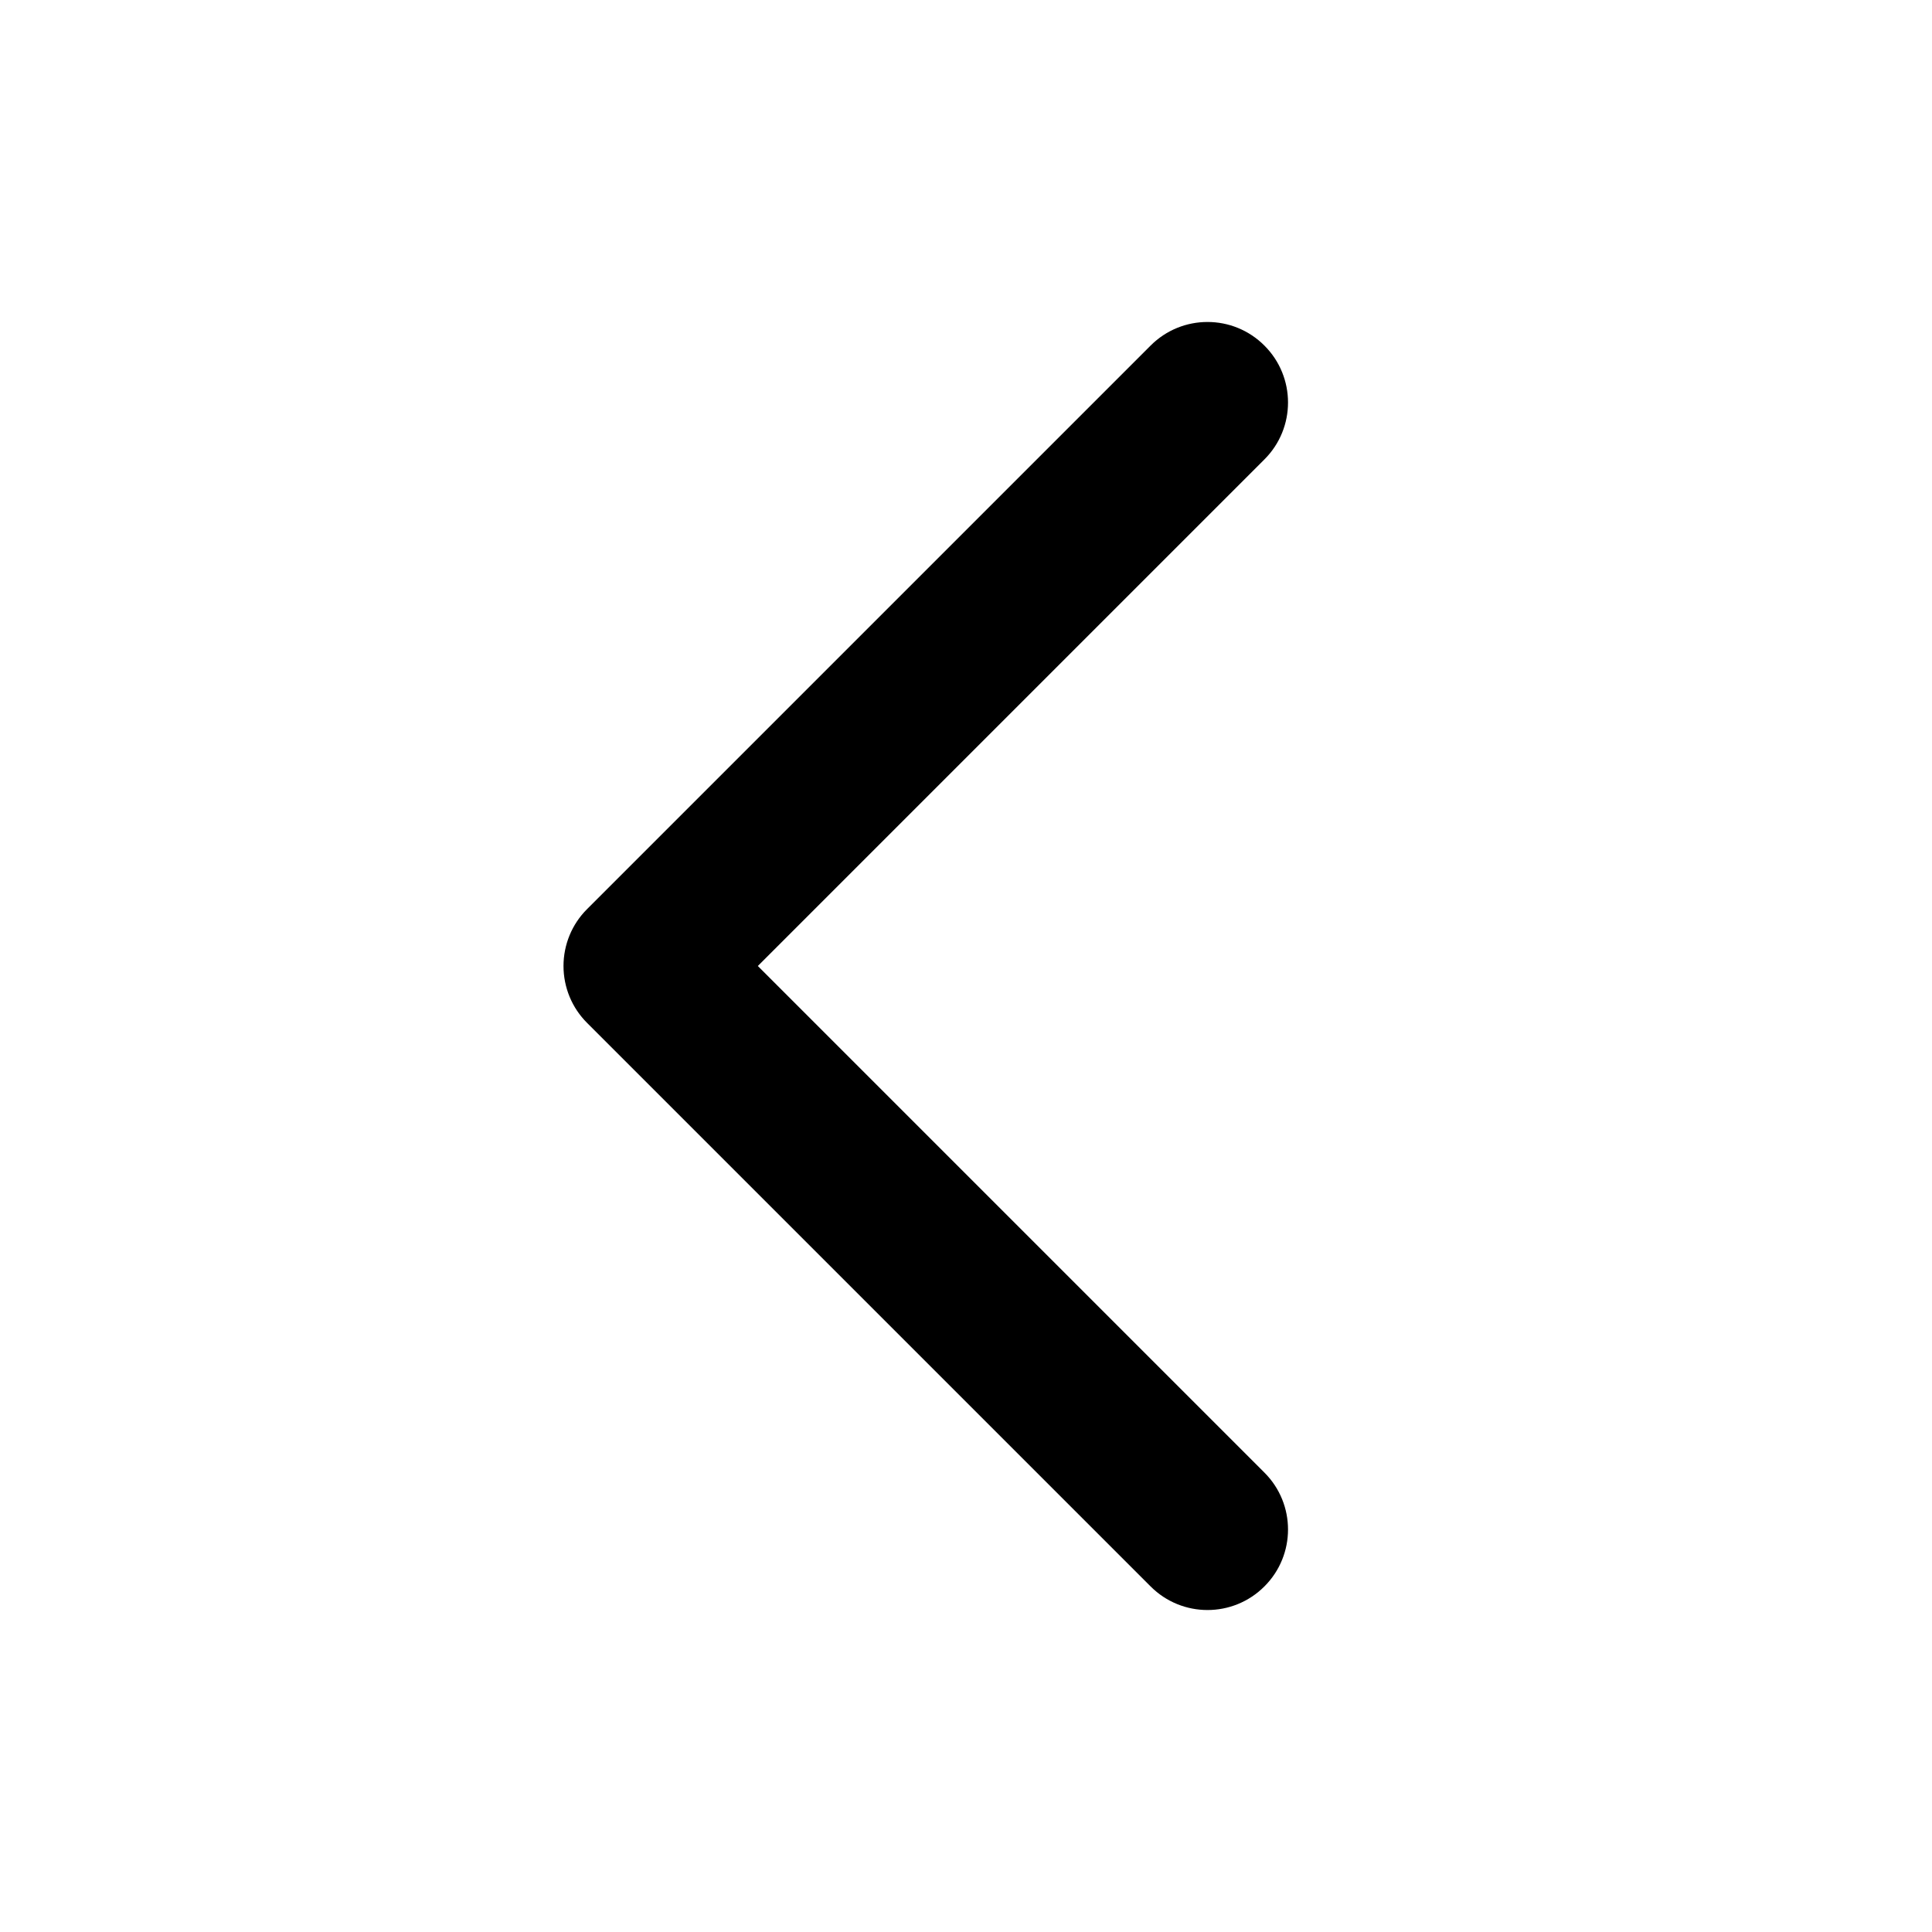
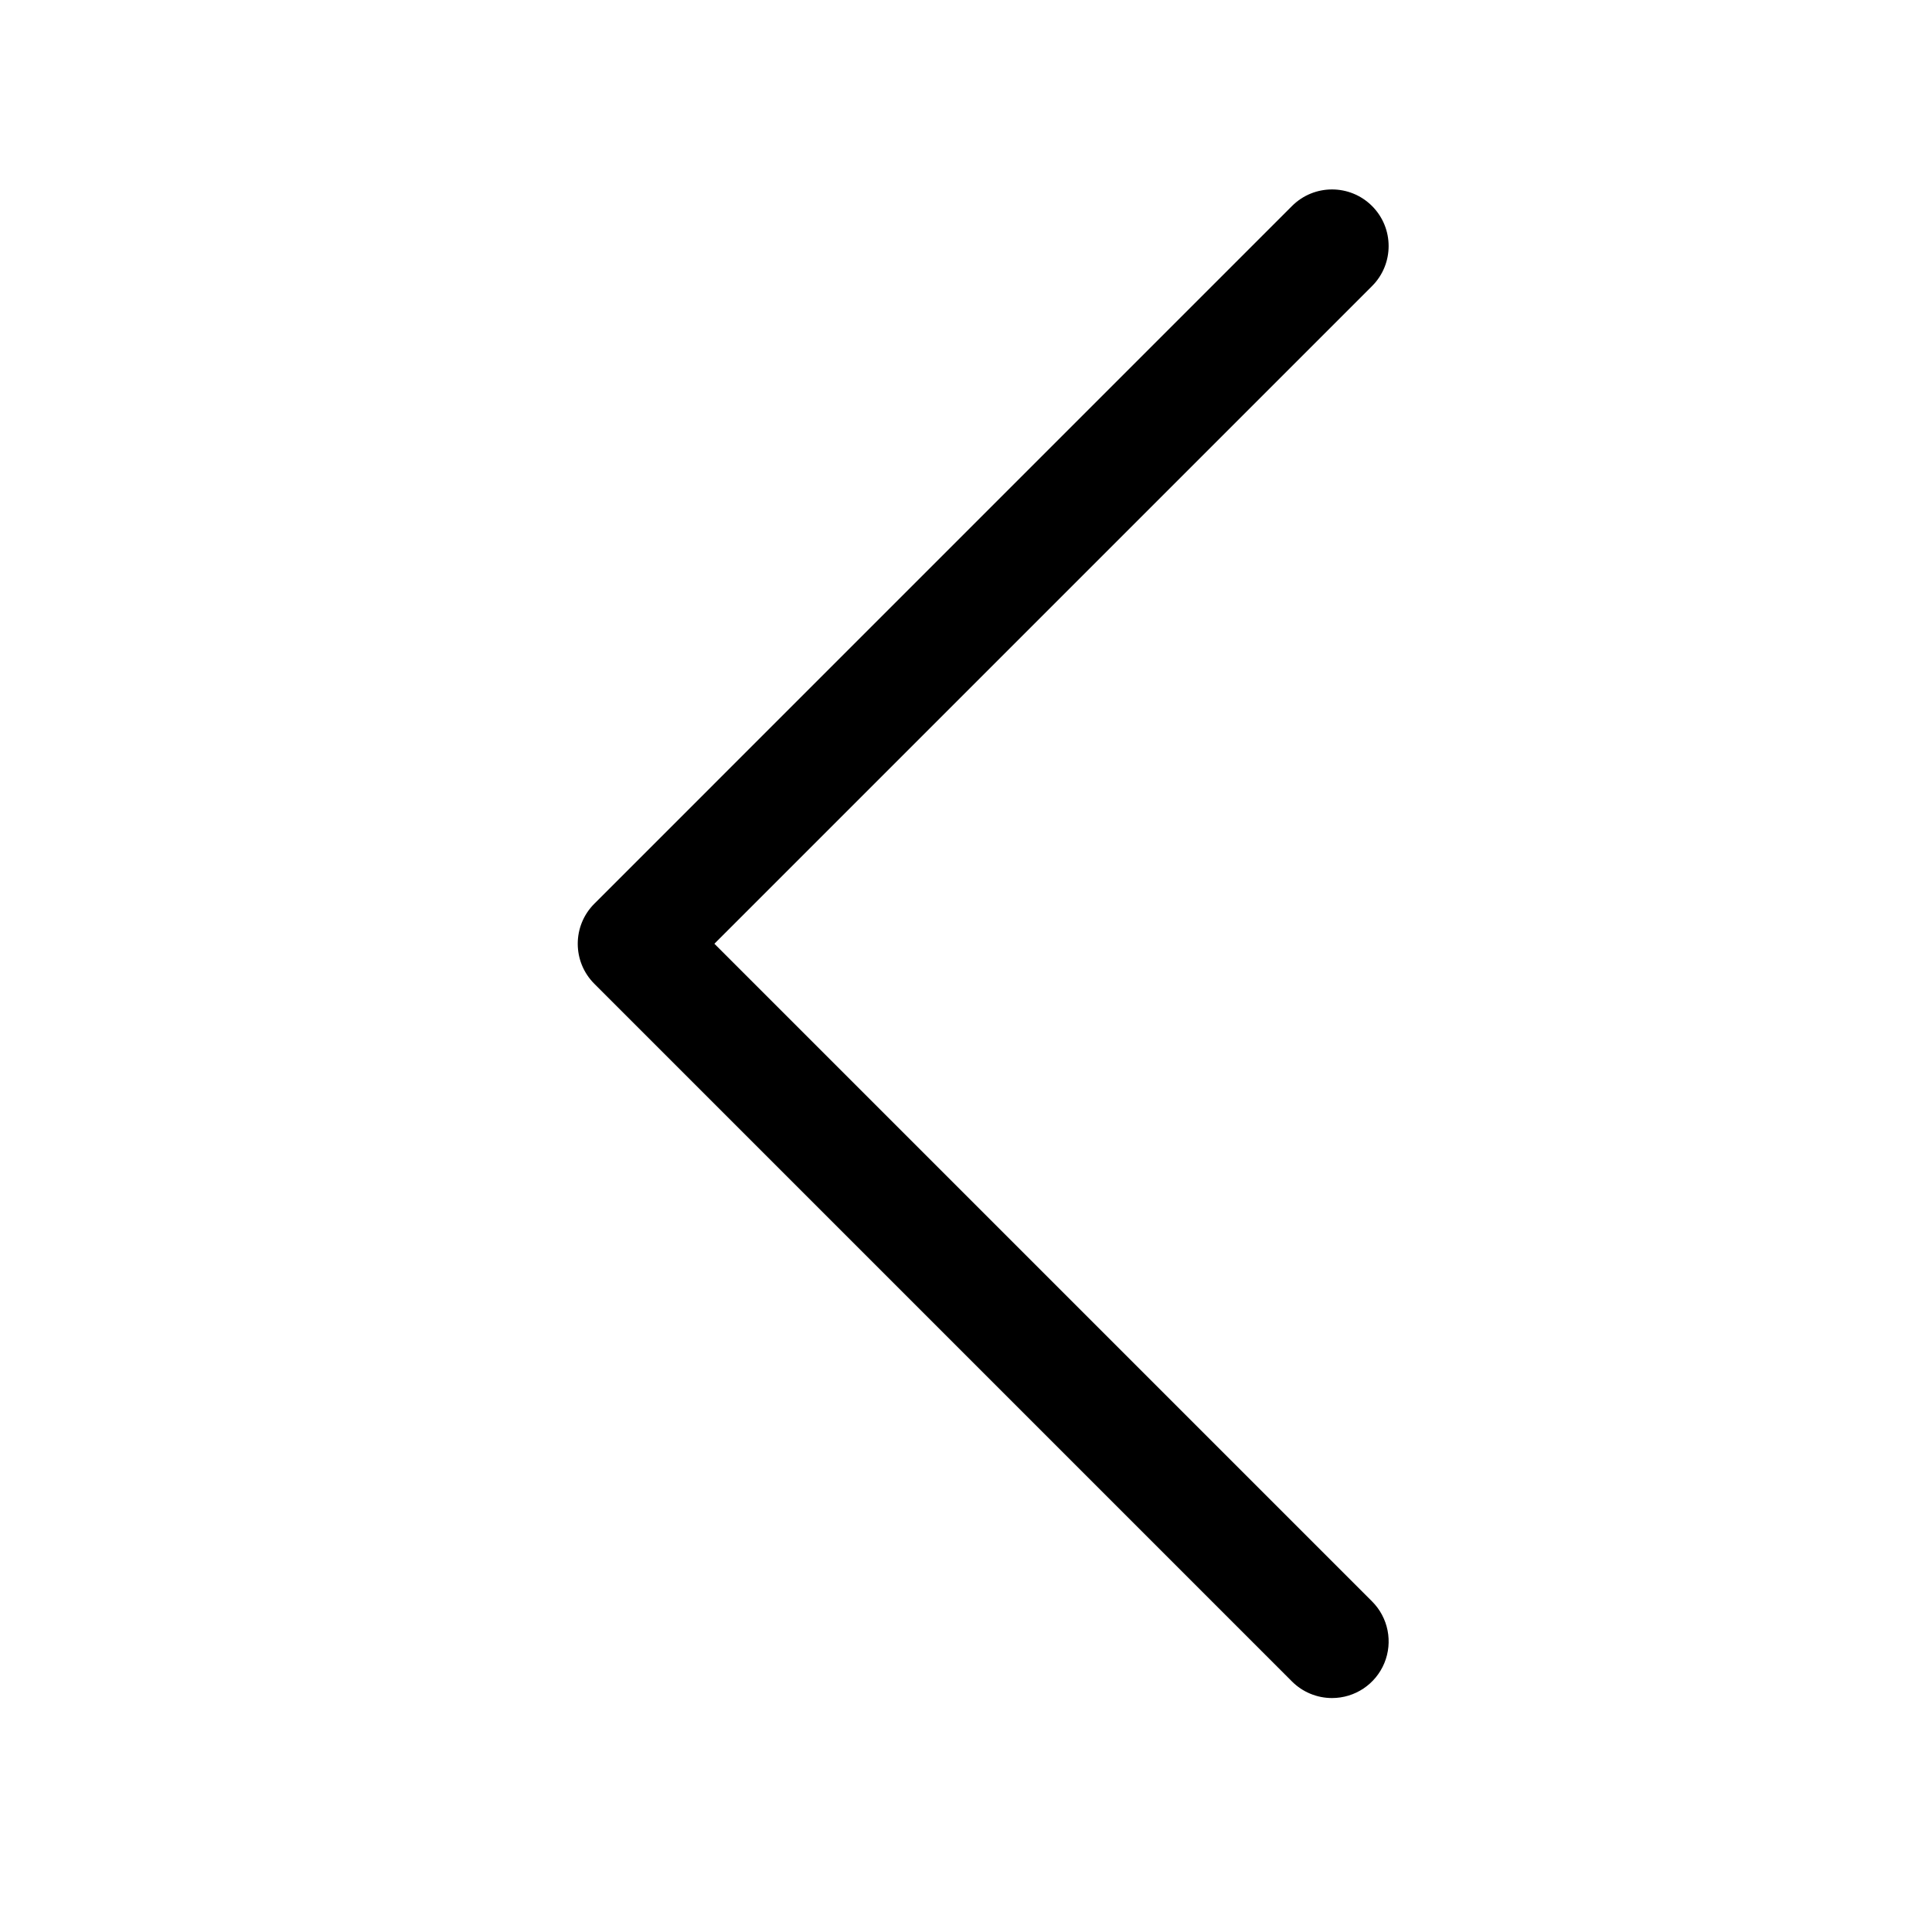
- <svg xmlns="http://www.w3.org/2000/svg" width="800px" height="800px" viewBox="0 0 24 24" fill="none">
-   <path fill-rule="evenodd" clip-rule="evenodd" d="M15.707 4.293C16.098 4.683 16.098 5.317 15.707 5.707L9.414 12L15.707 18.293C16.098 18.683 16.098 19.317 15.707 19.707C15.317 20.098 14.683 20.098 14.293 19.707L7.293 12.707C7.105 12.52 7 12.265 7 12C7 11.735 7.105 11.48 7.293 11.293L14.293 4.293C14.683 3.902 15.317 3.902 15.707 4.293Z" fill="#000000" />
+ <svg xmlns="http://www.w3.org/2000/svg" viewBox="0 0 512 512">
+   <g data-name="1" id="_1">
+     <path d="M353,450a15,15,0,0,1-10.61-4.39L157.5,260.71a15,15,0,0,1,0-21.21L342.39,54.6a15,15,0,1,1,21.22,21.21L189.32,250.1,363.61,424.39A15,15,0,0,1,353,450Z" />
+   </g>
</svg>
